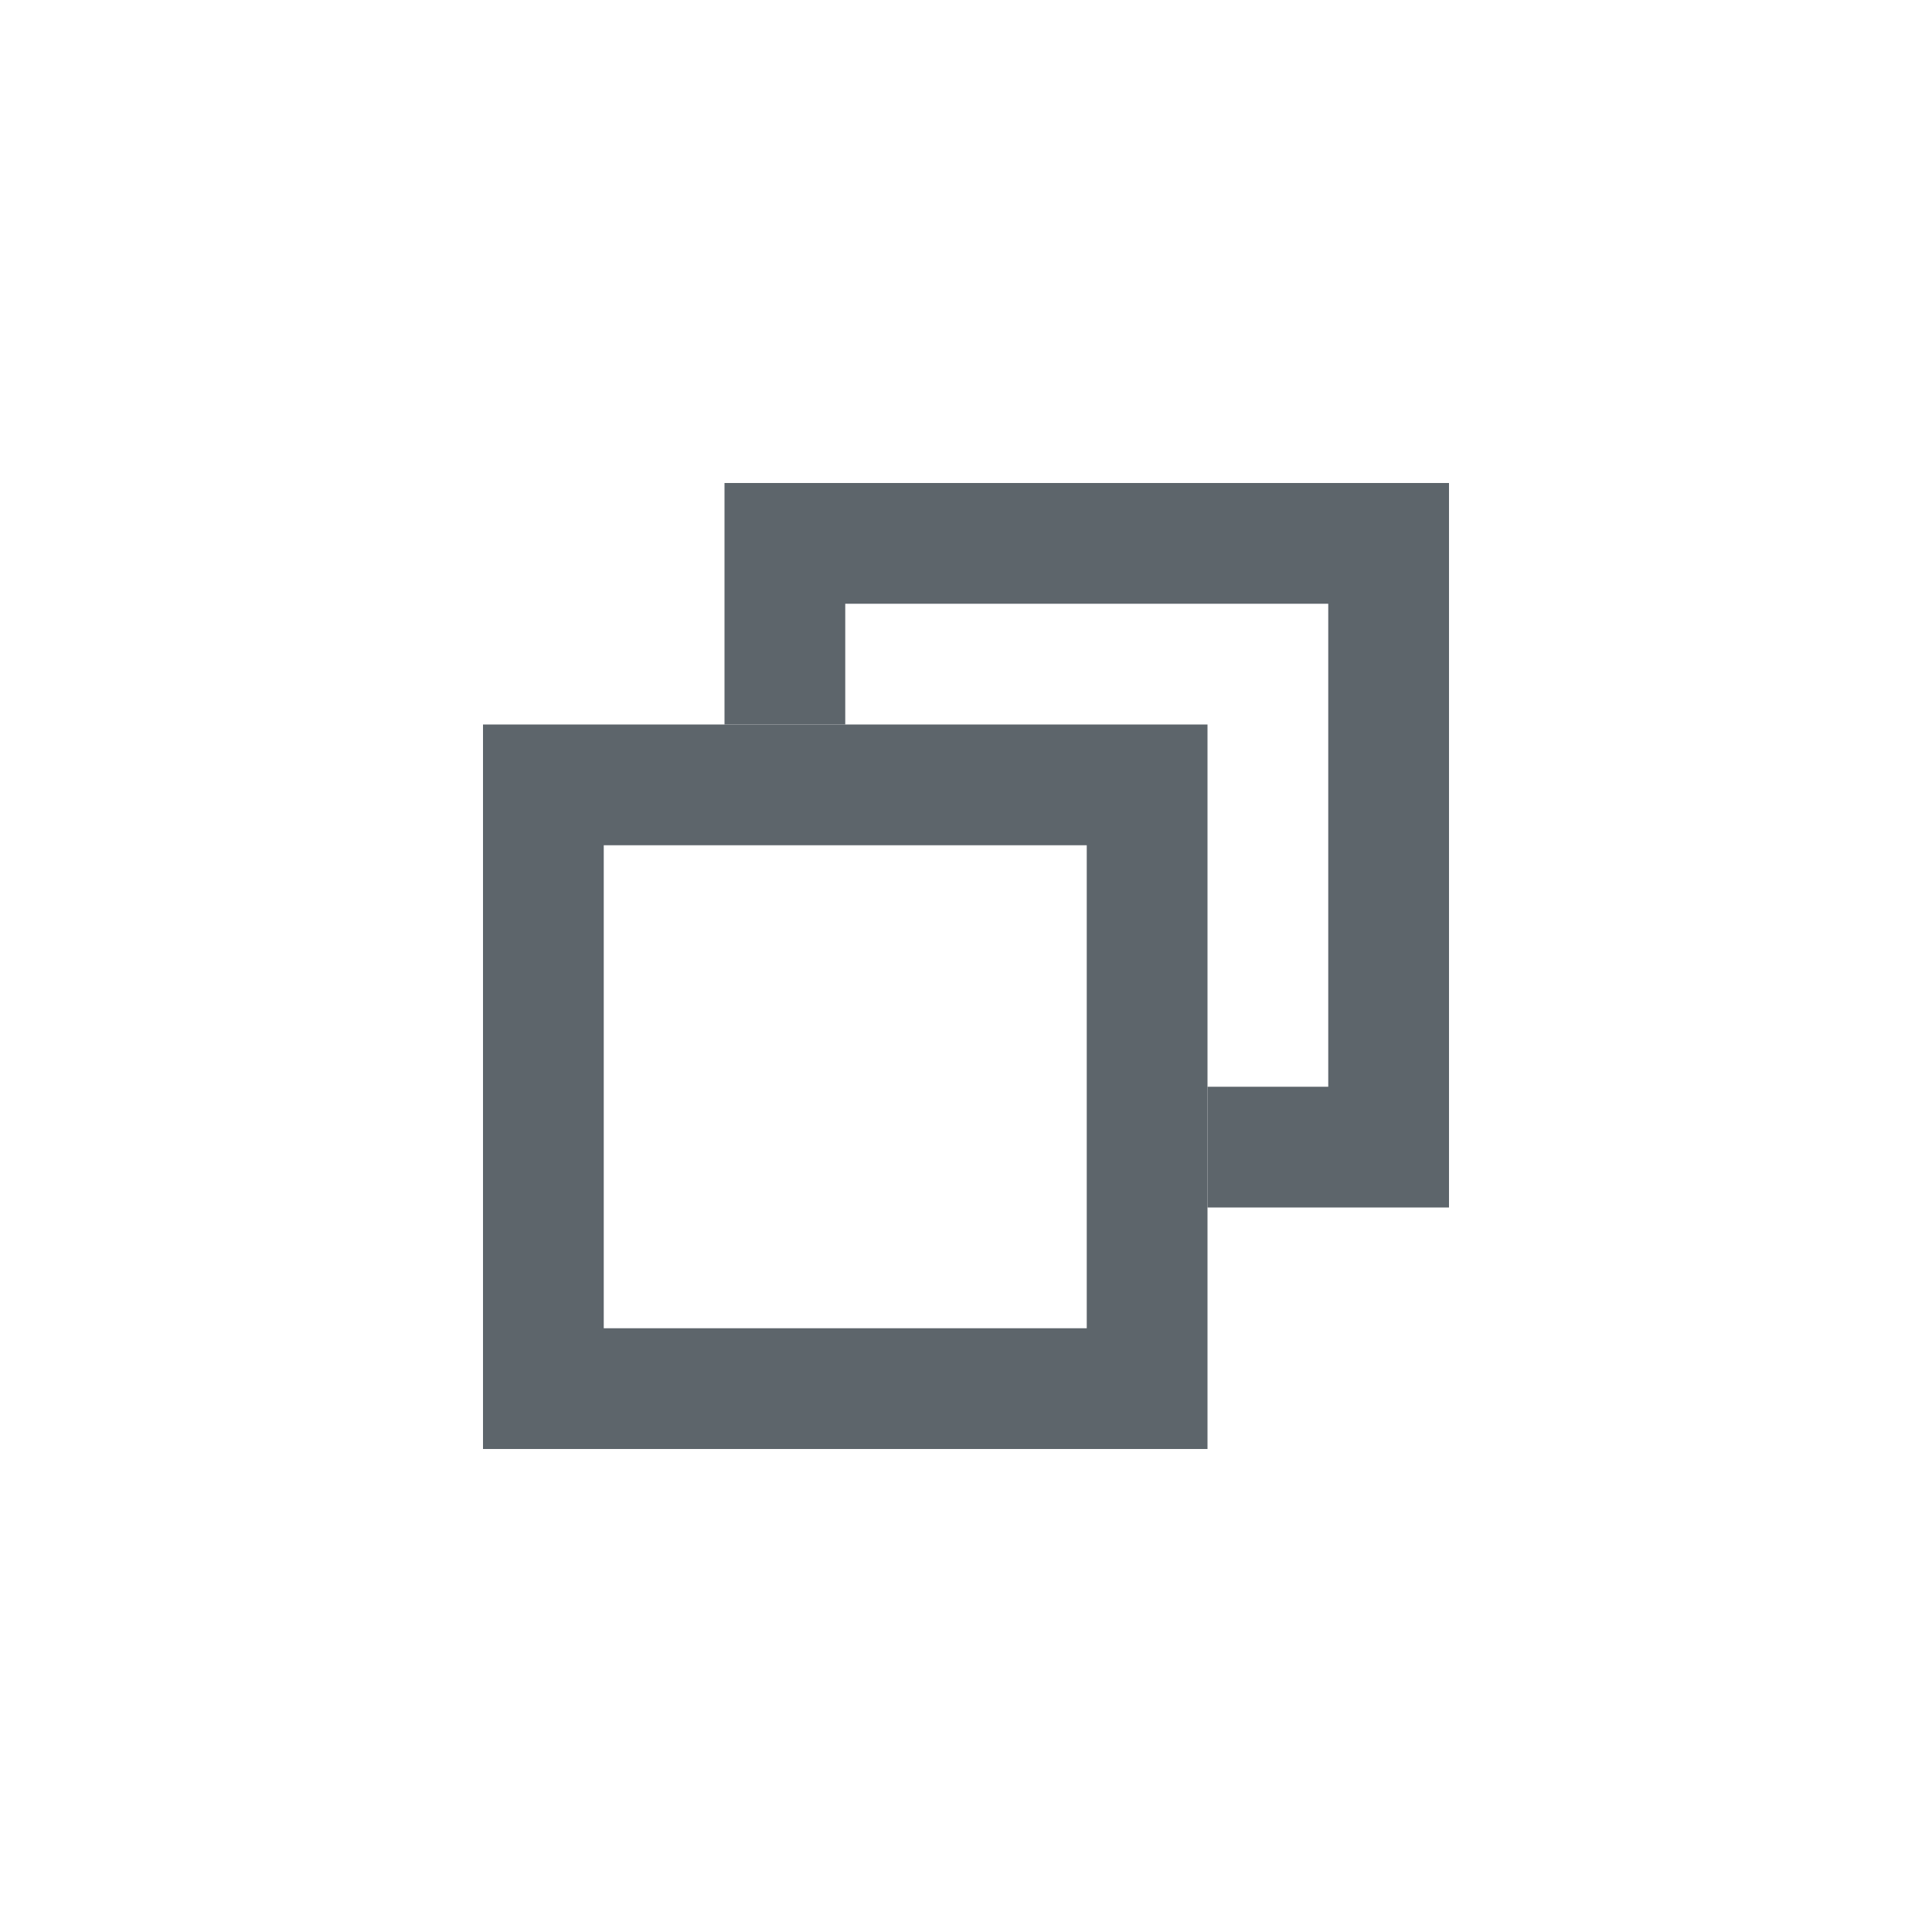
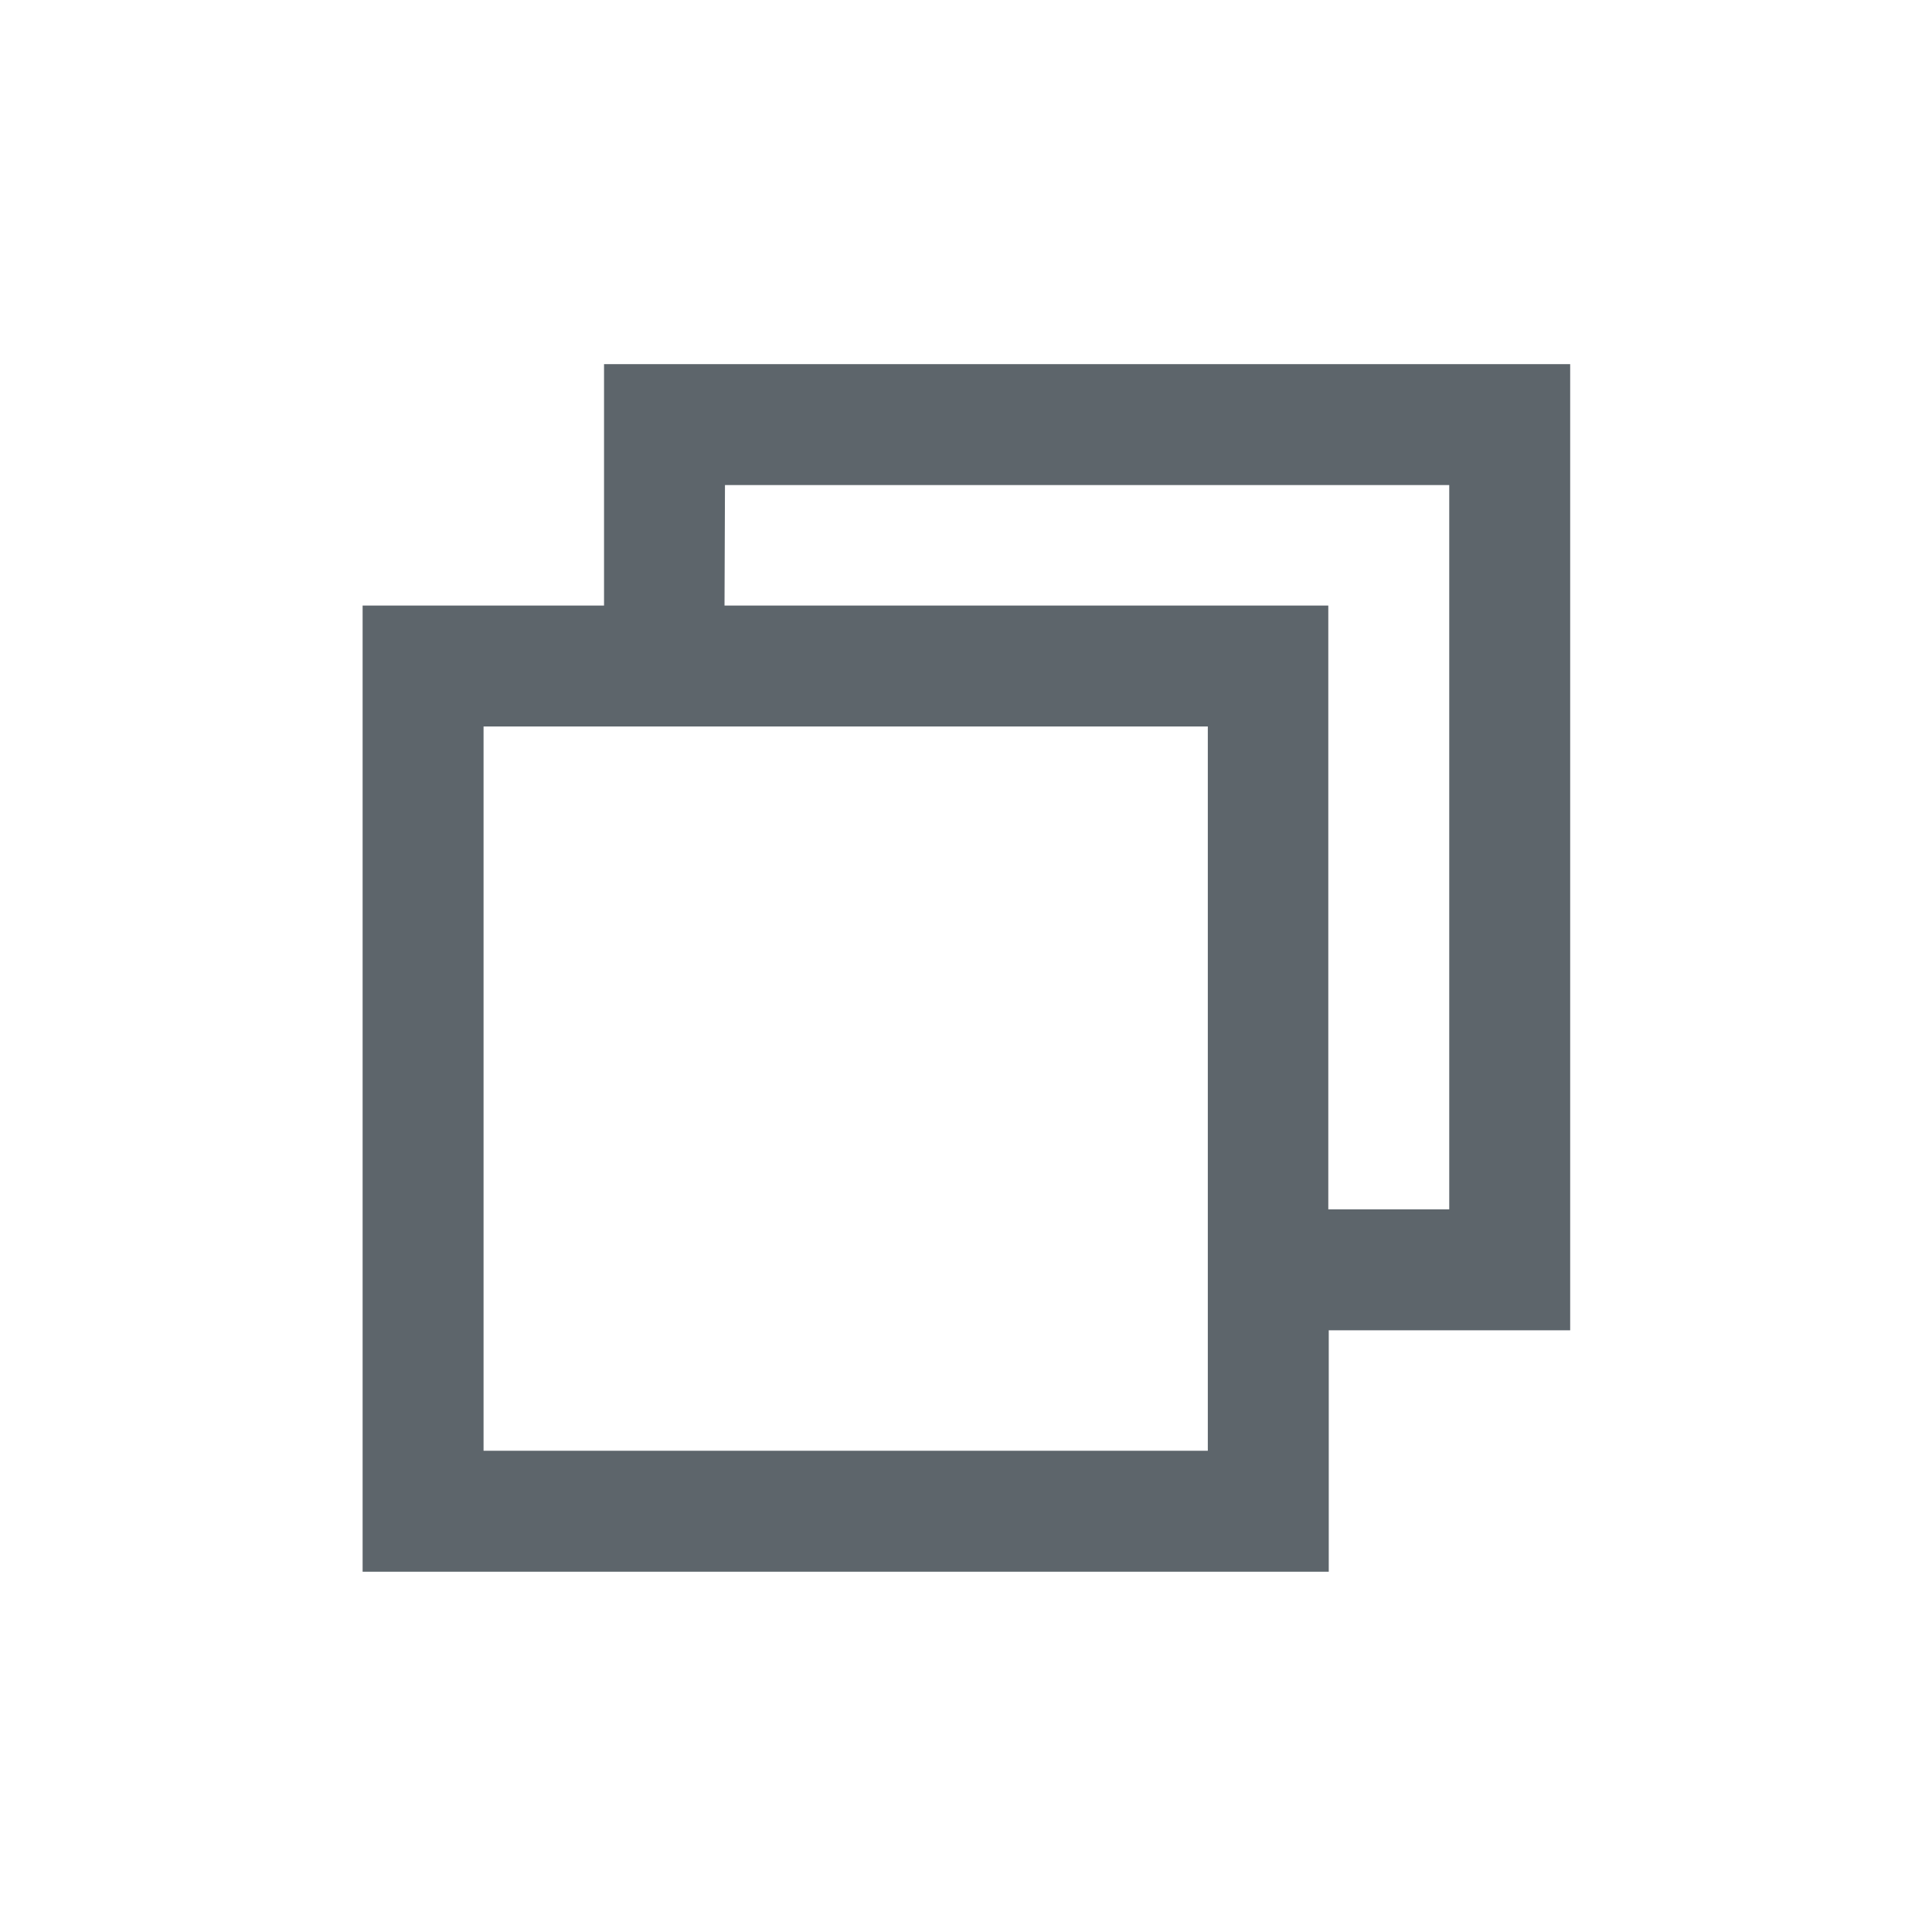
<svg xmlns="http://www.w3.org/2000/svg" width="16" height="16" enable-background="new">
  <defs>
    <filter id="a" color-interpolation-filters="sRGB">
      <feBlend mode="darken" in2="BackgroundImage" />
    </filter>
  </defs>
-   <g fill="#5d656b" fill-rule="evenodd" stroke-width="2" stroke-linecap="square" paint-order="fill markers stroke">
-     <path d="M4 6v6h6V6zm1 1h4v4H5z" />
-     <path d="M6 4v2h1V5h4v4h-1v1h2V4z" />
+   <g fill="#5d656b" fill-rule="evenodd" stroke-width="2" stroke-linecap="square" paint-order="fill markers stroke" transform="matrix(3.7795,0,0,3.7795,-242.9971,-540.4386)">
+     <path d="m 65.617,143.79 v 0.529 h -0.529 v 2.117 h 2.117 V 145.907 H 67.734 V 143.79 Z m 0.265,0.265 h 1.587 v 1.587 H 67.204 v -1.323 h -1.323 z m -0.529,0.529 h 1.587 v 1.587 h -1.587 z" />
  </g>
</svg>
